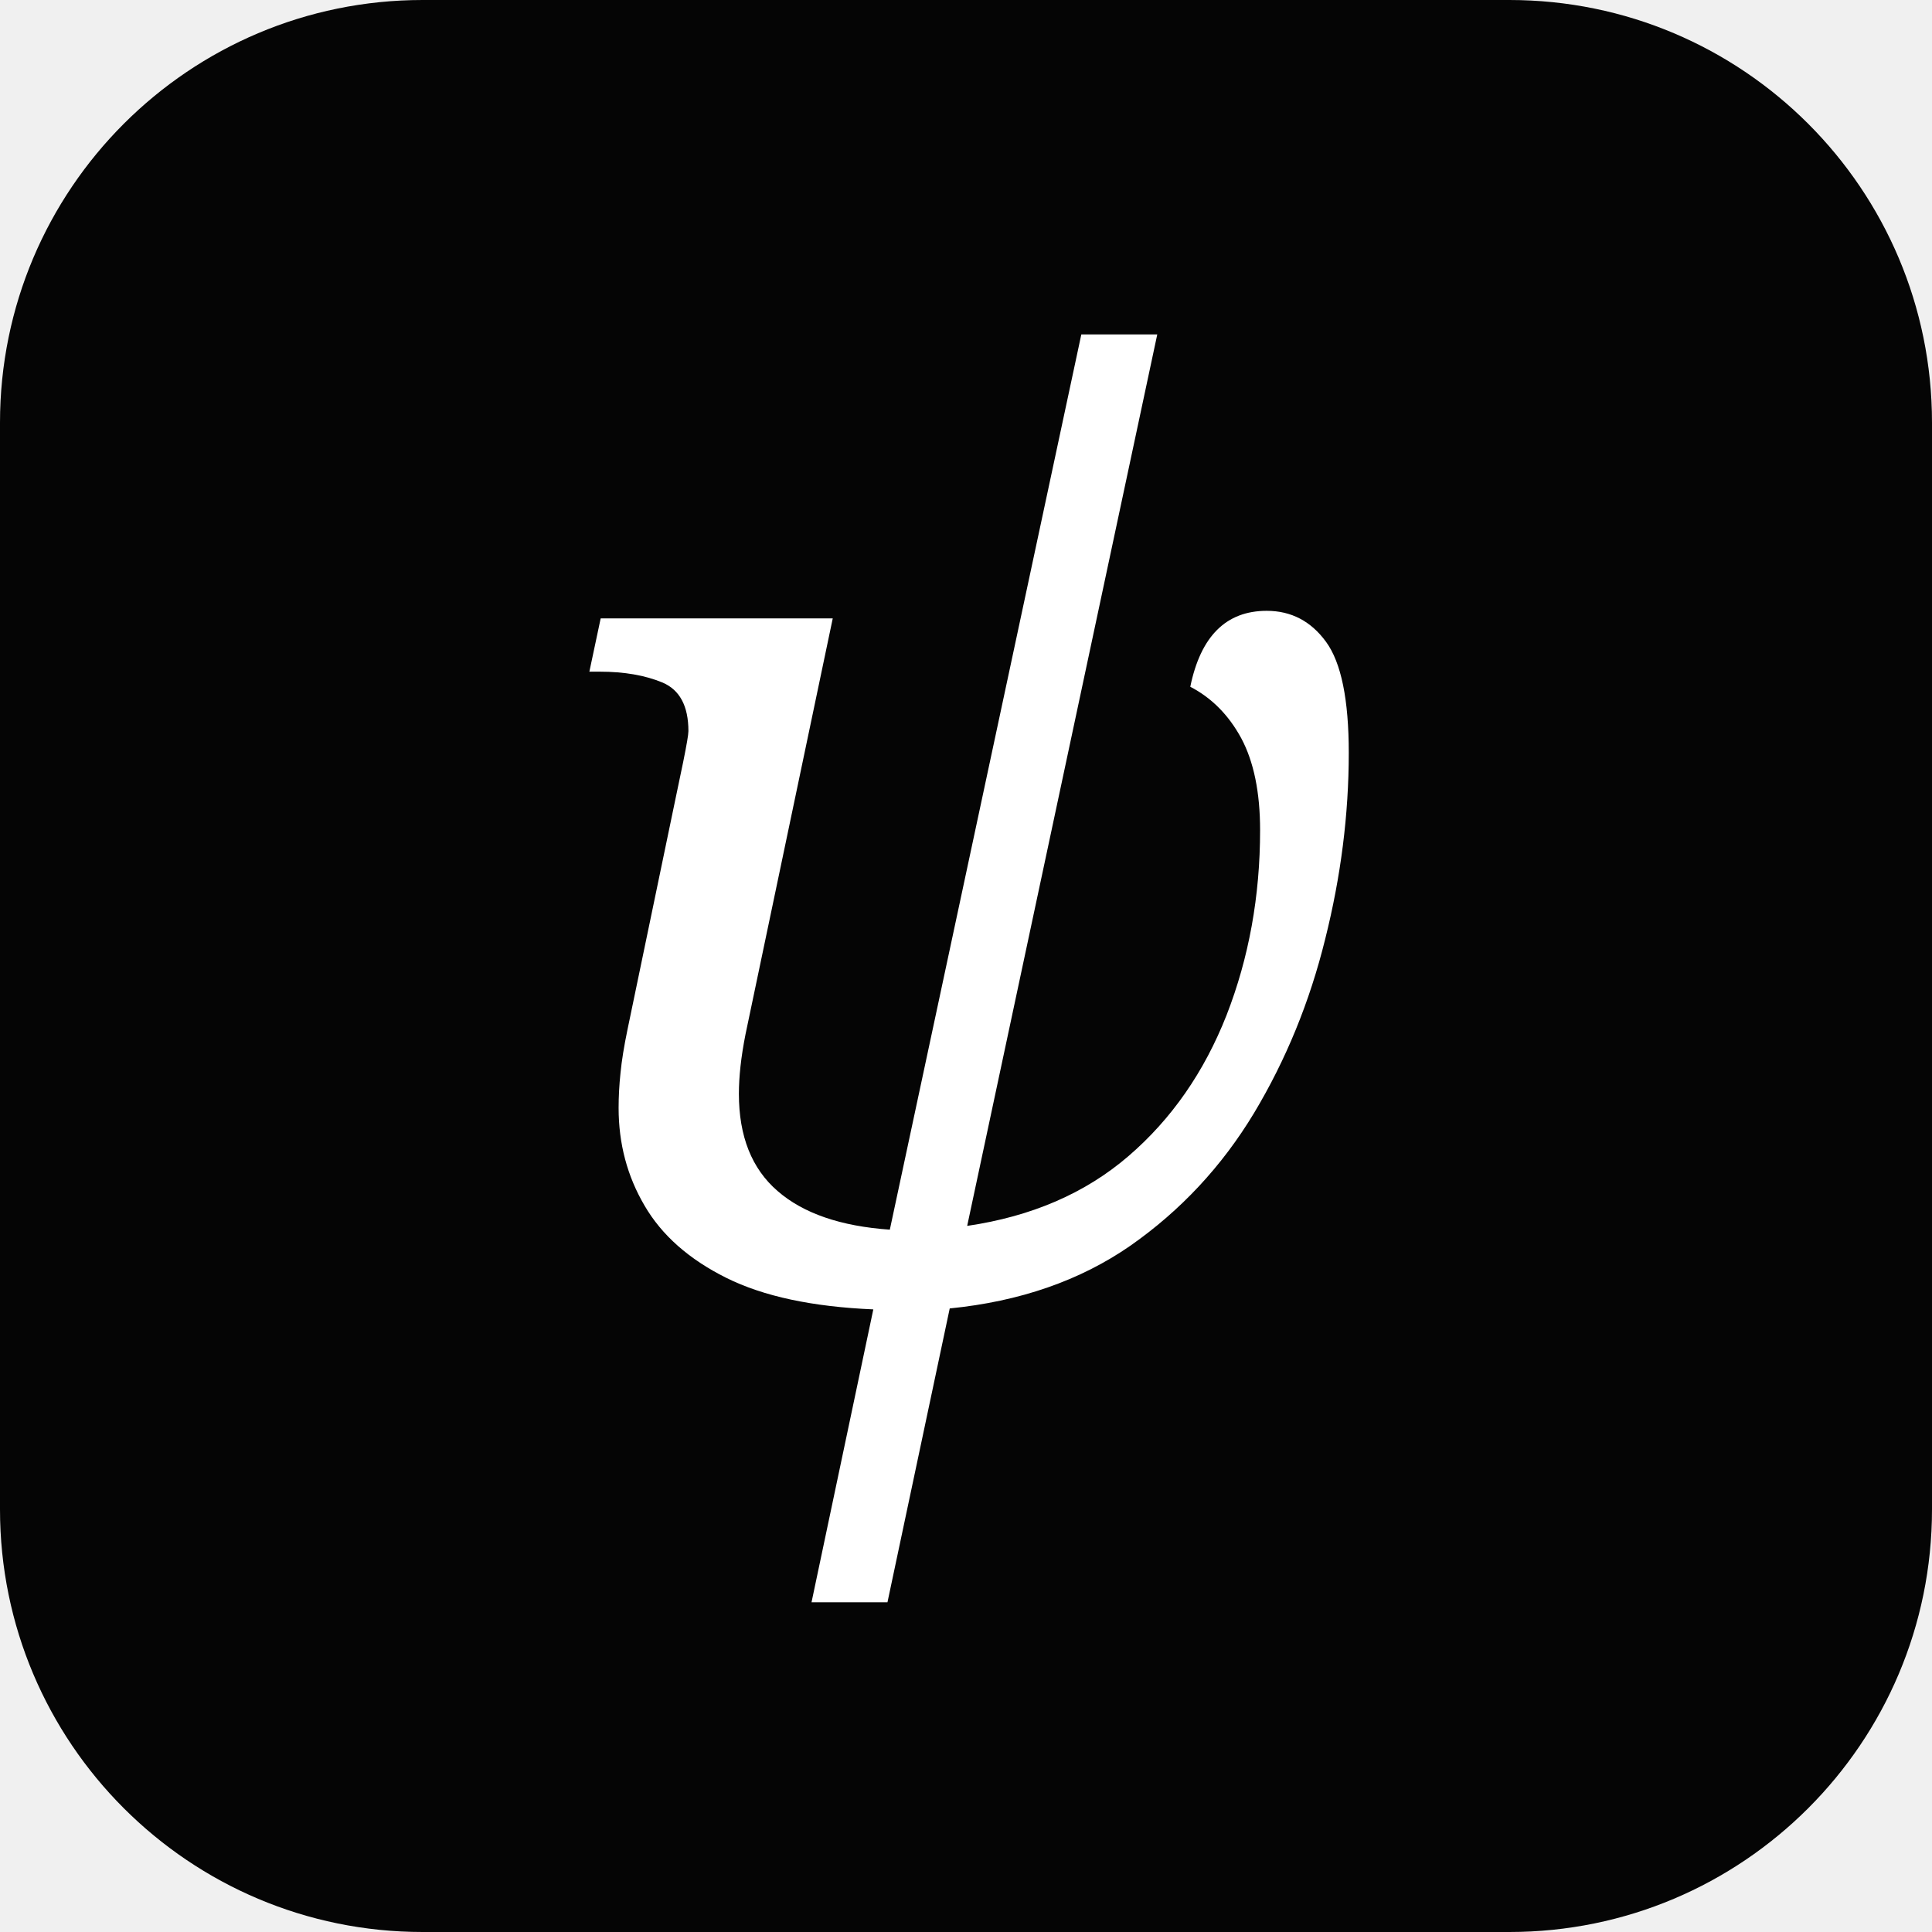
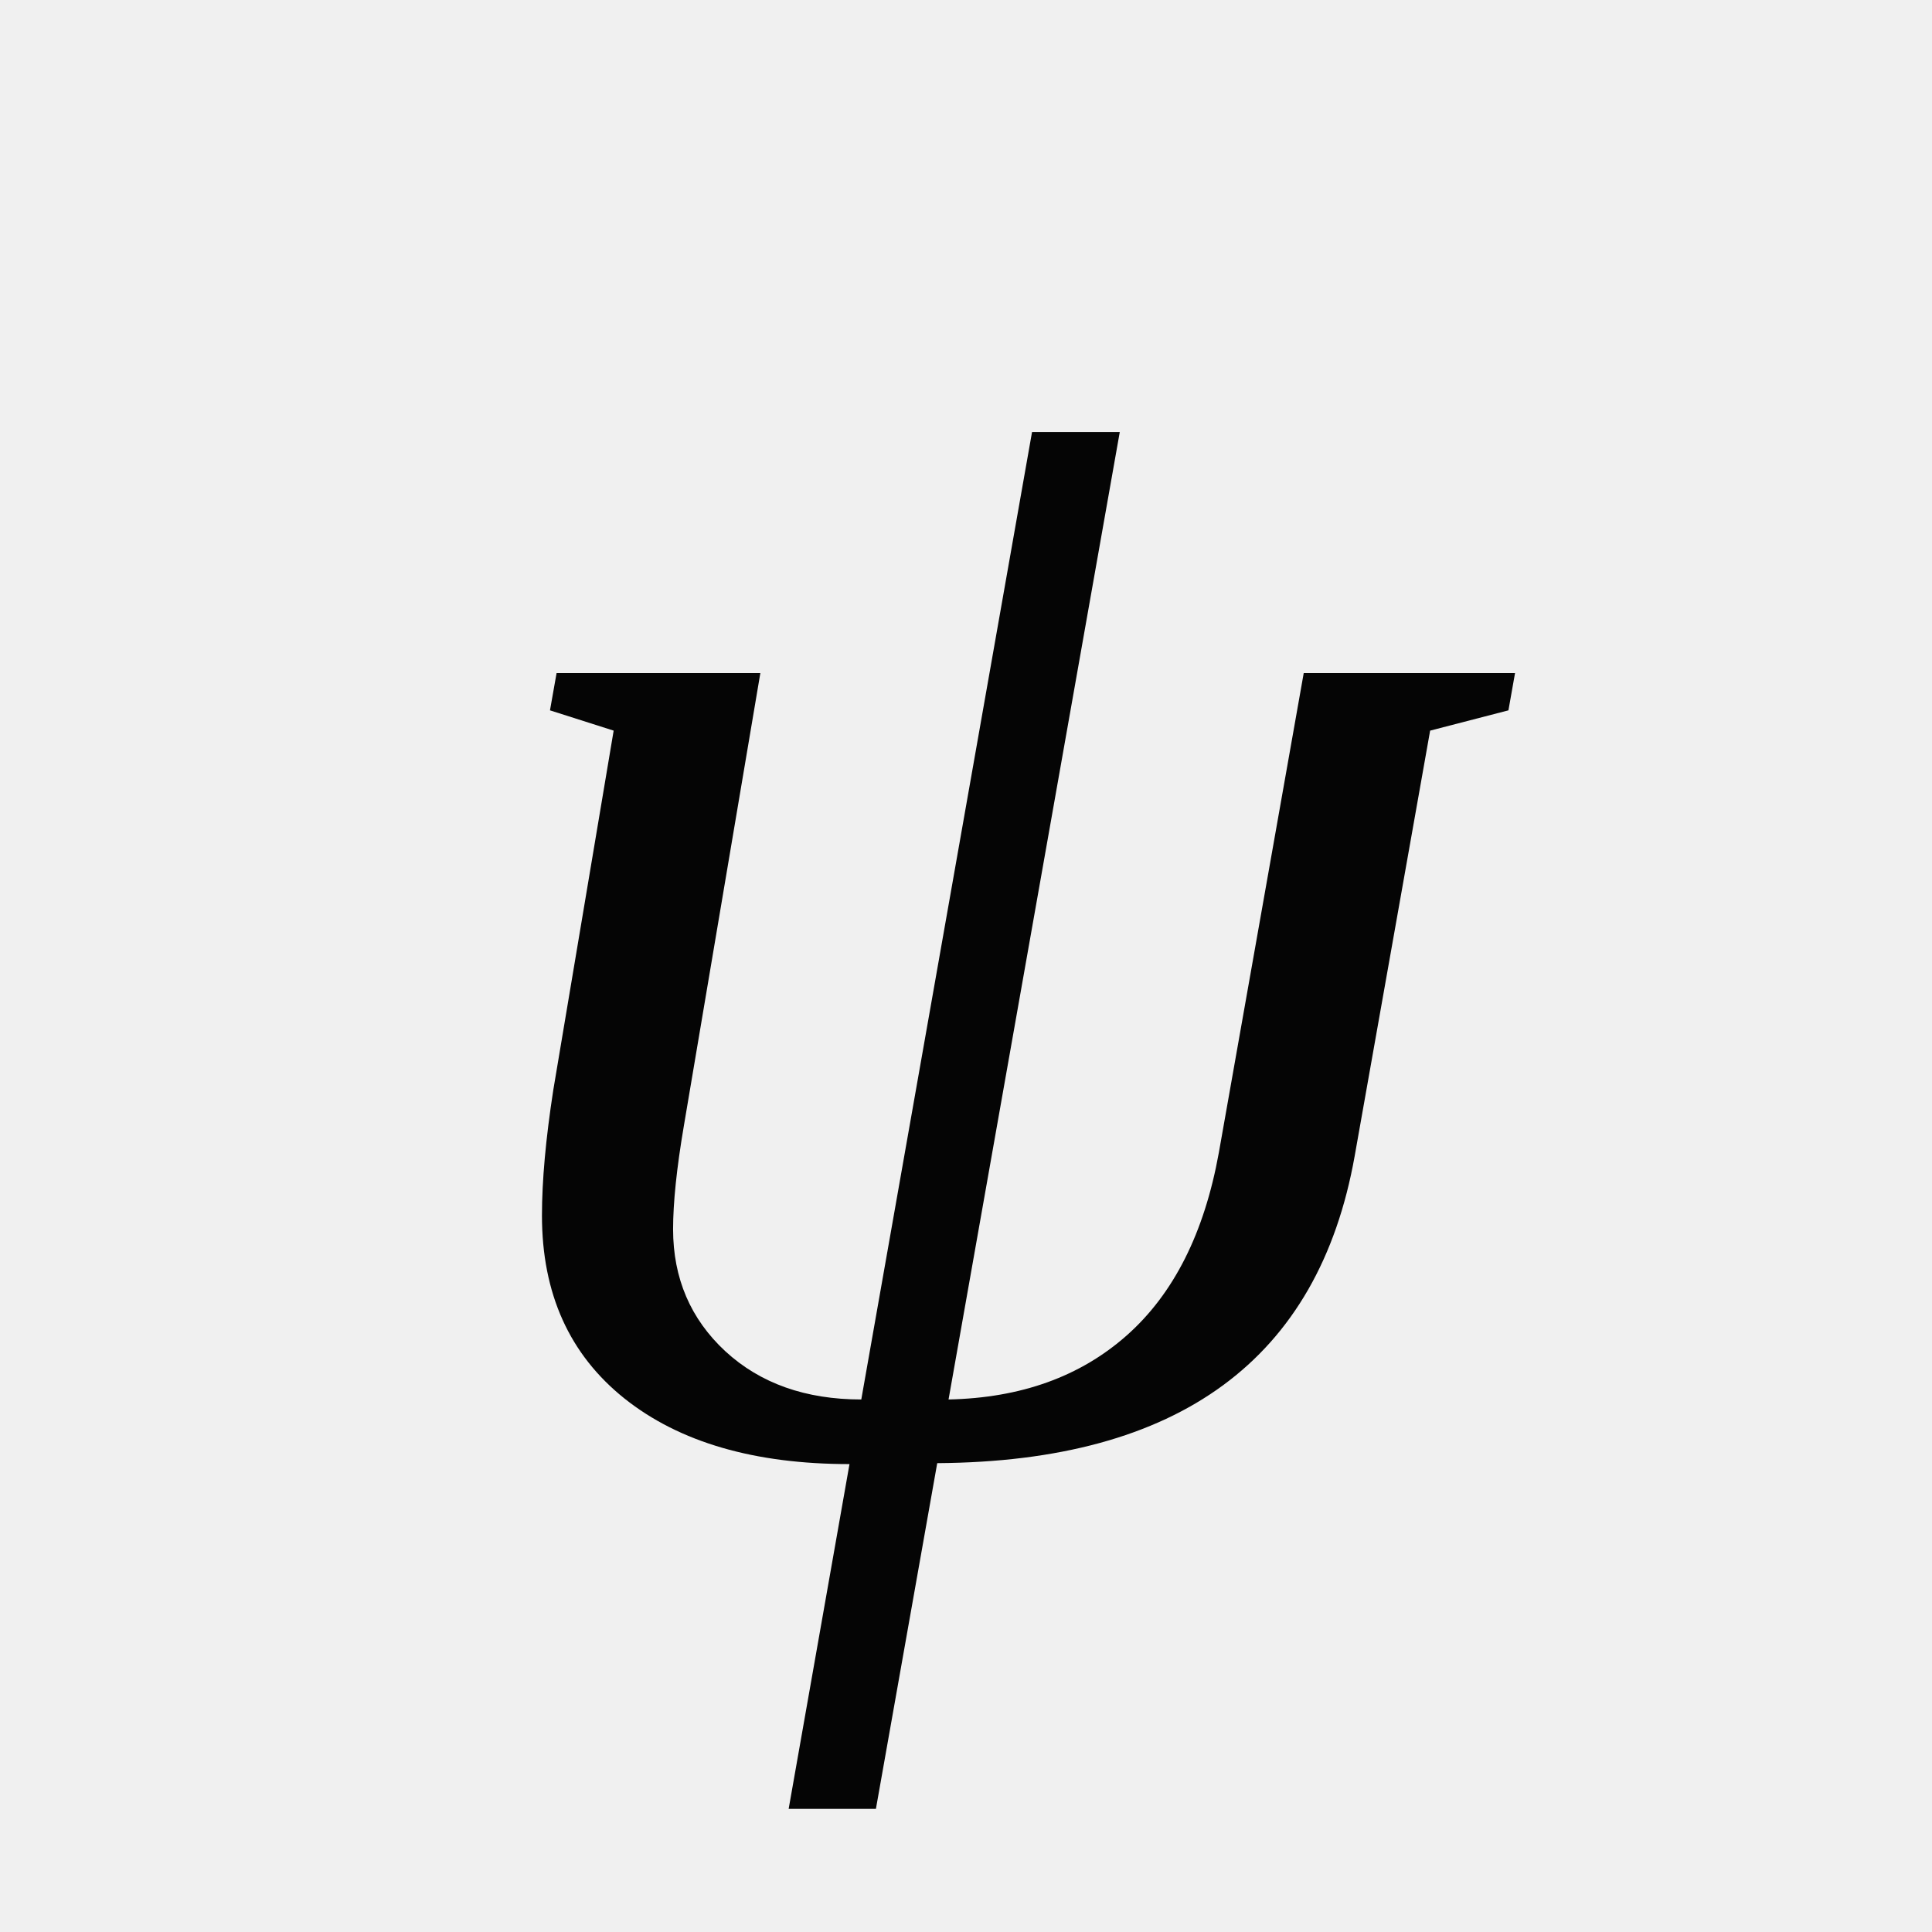
<svg xmlns="http://www.w3.org/2000/svg" viewBox="0 0 64 64" role="img" aria-label="Psi">
-   <rect width="64" height="64" rx="14" fill="#050505" />
-   <text x="32" y="43" text-anchor="middle" font-family="Newsreader, Georgia, serif" font-size="42" font-style="italic" fill="#ffffff">ψ</text>
+   <text x="32" y="48" text-anchor="middle" font-family="Newsreader, Georgia, 'Times New Roman', serif" font-size="56" font-style="italic" fill="#050505">ψ</text>
</svg>
